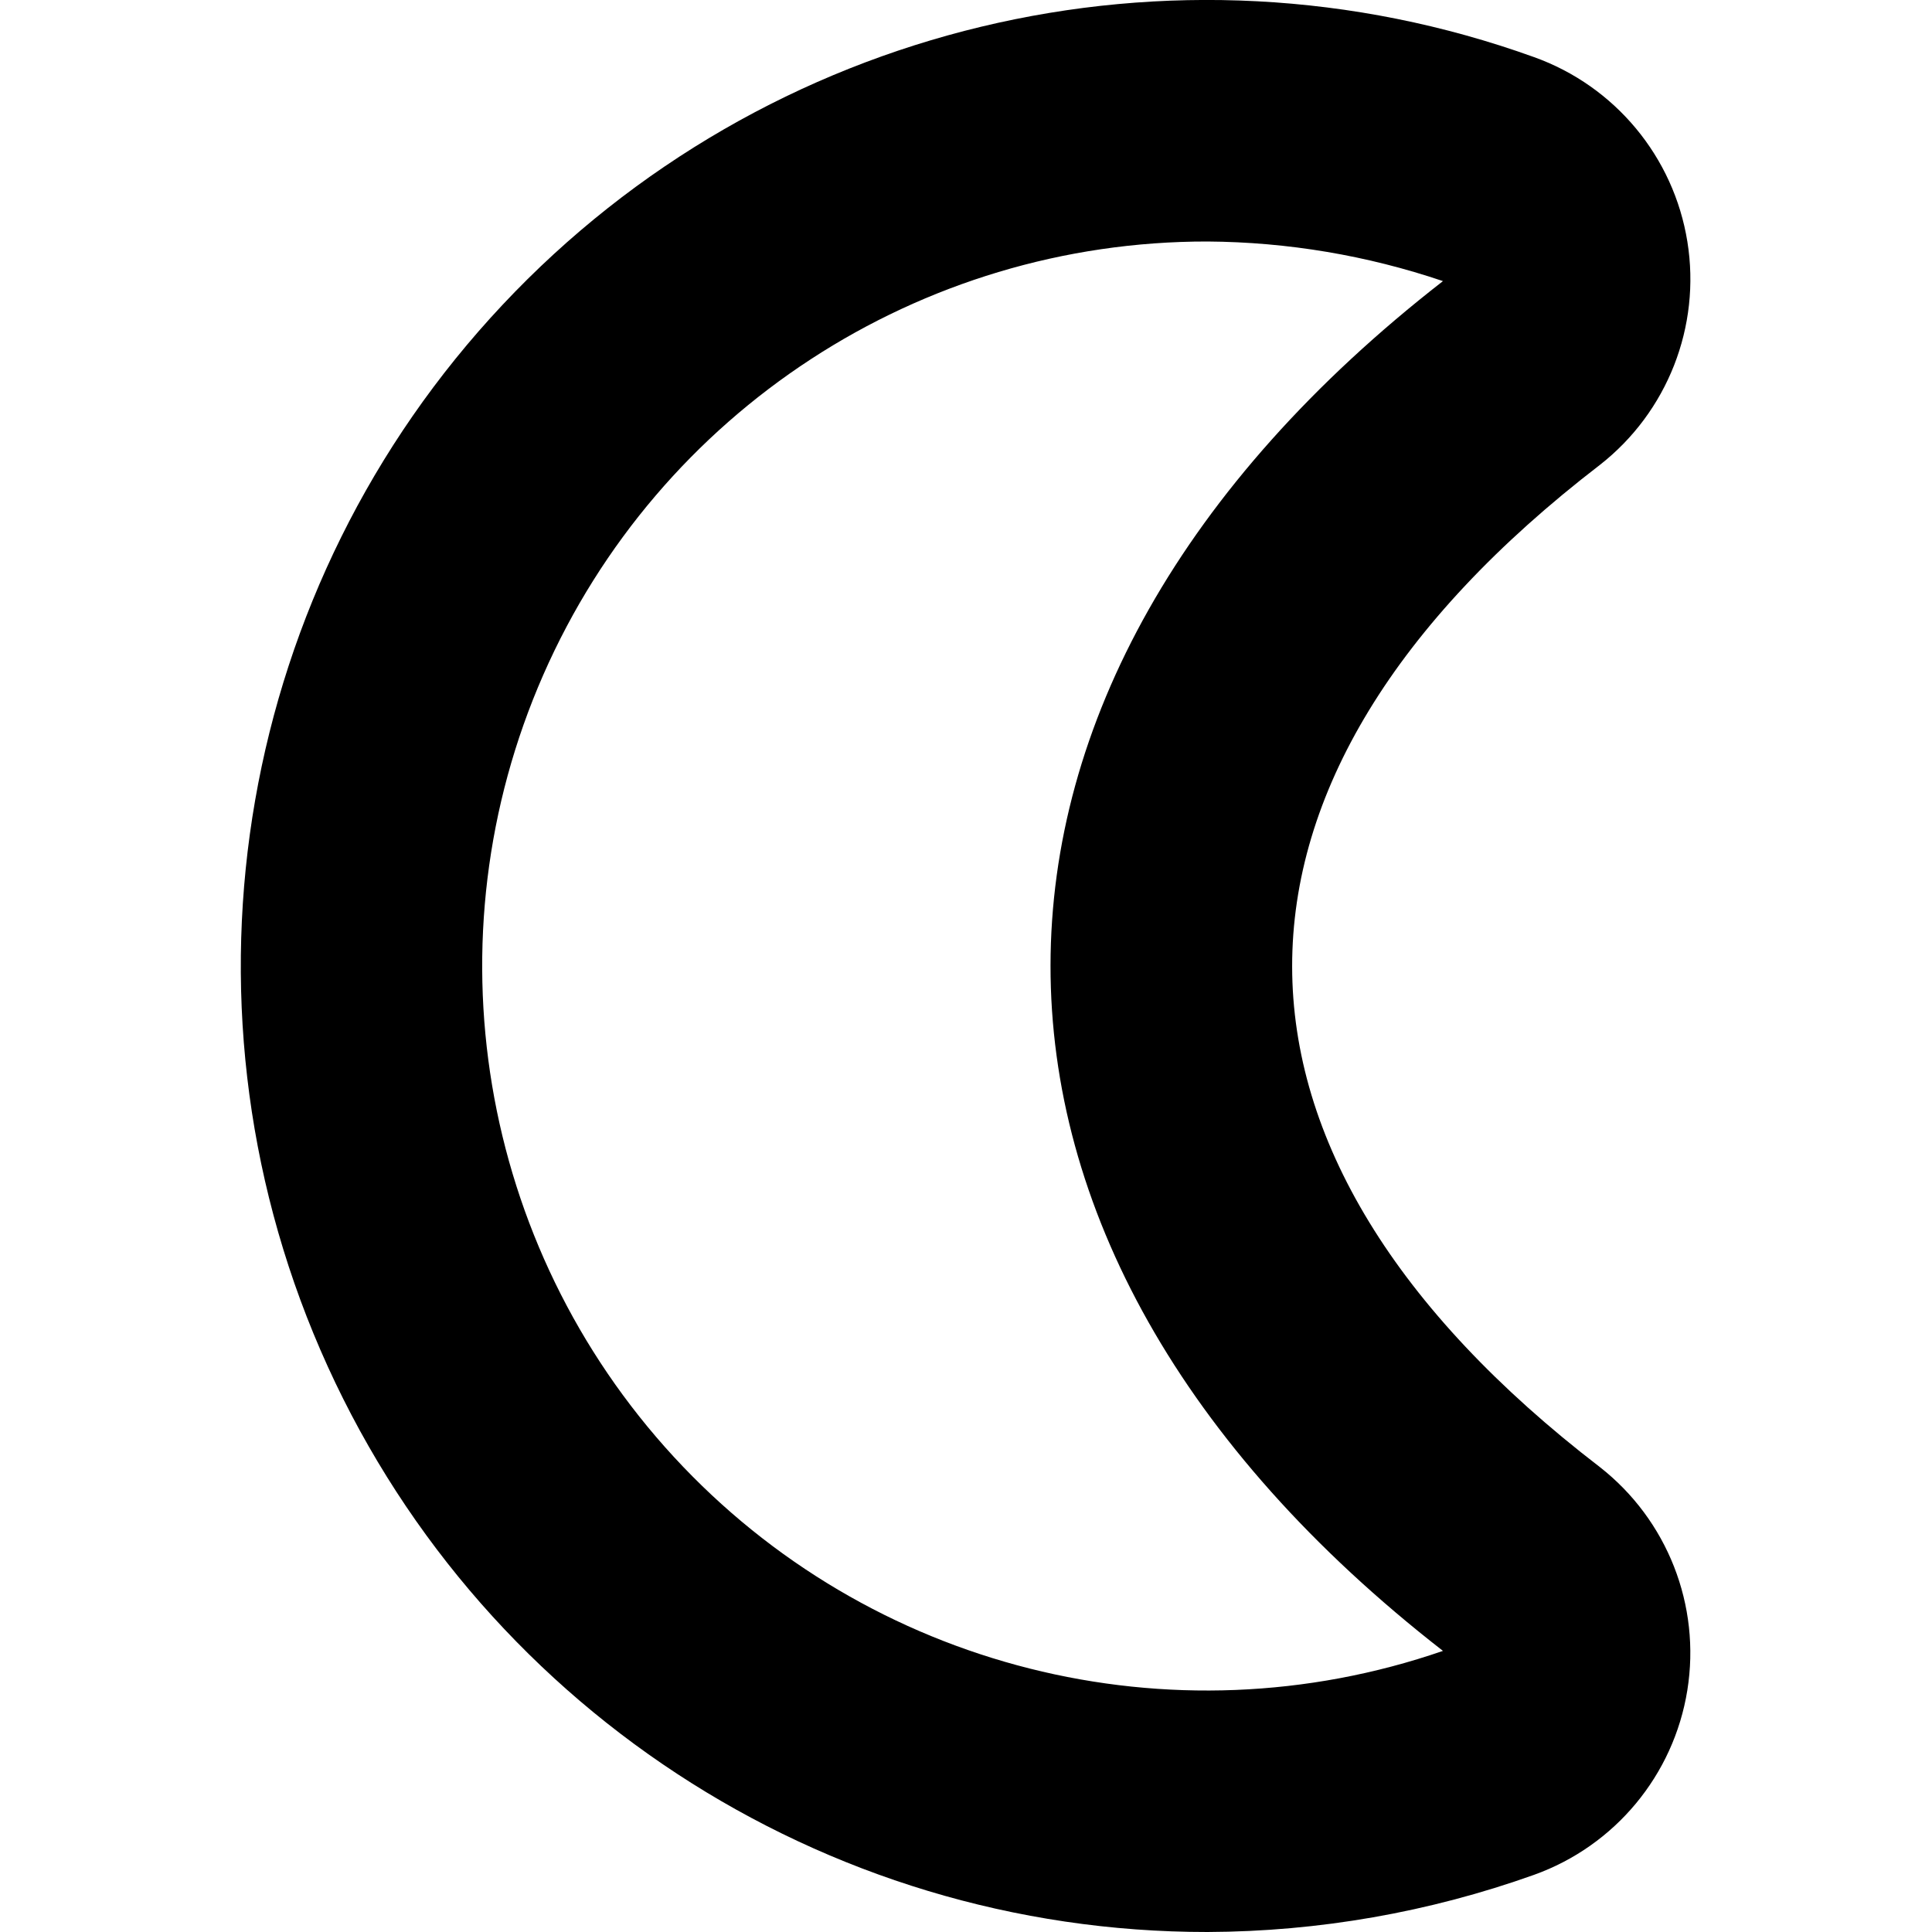
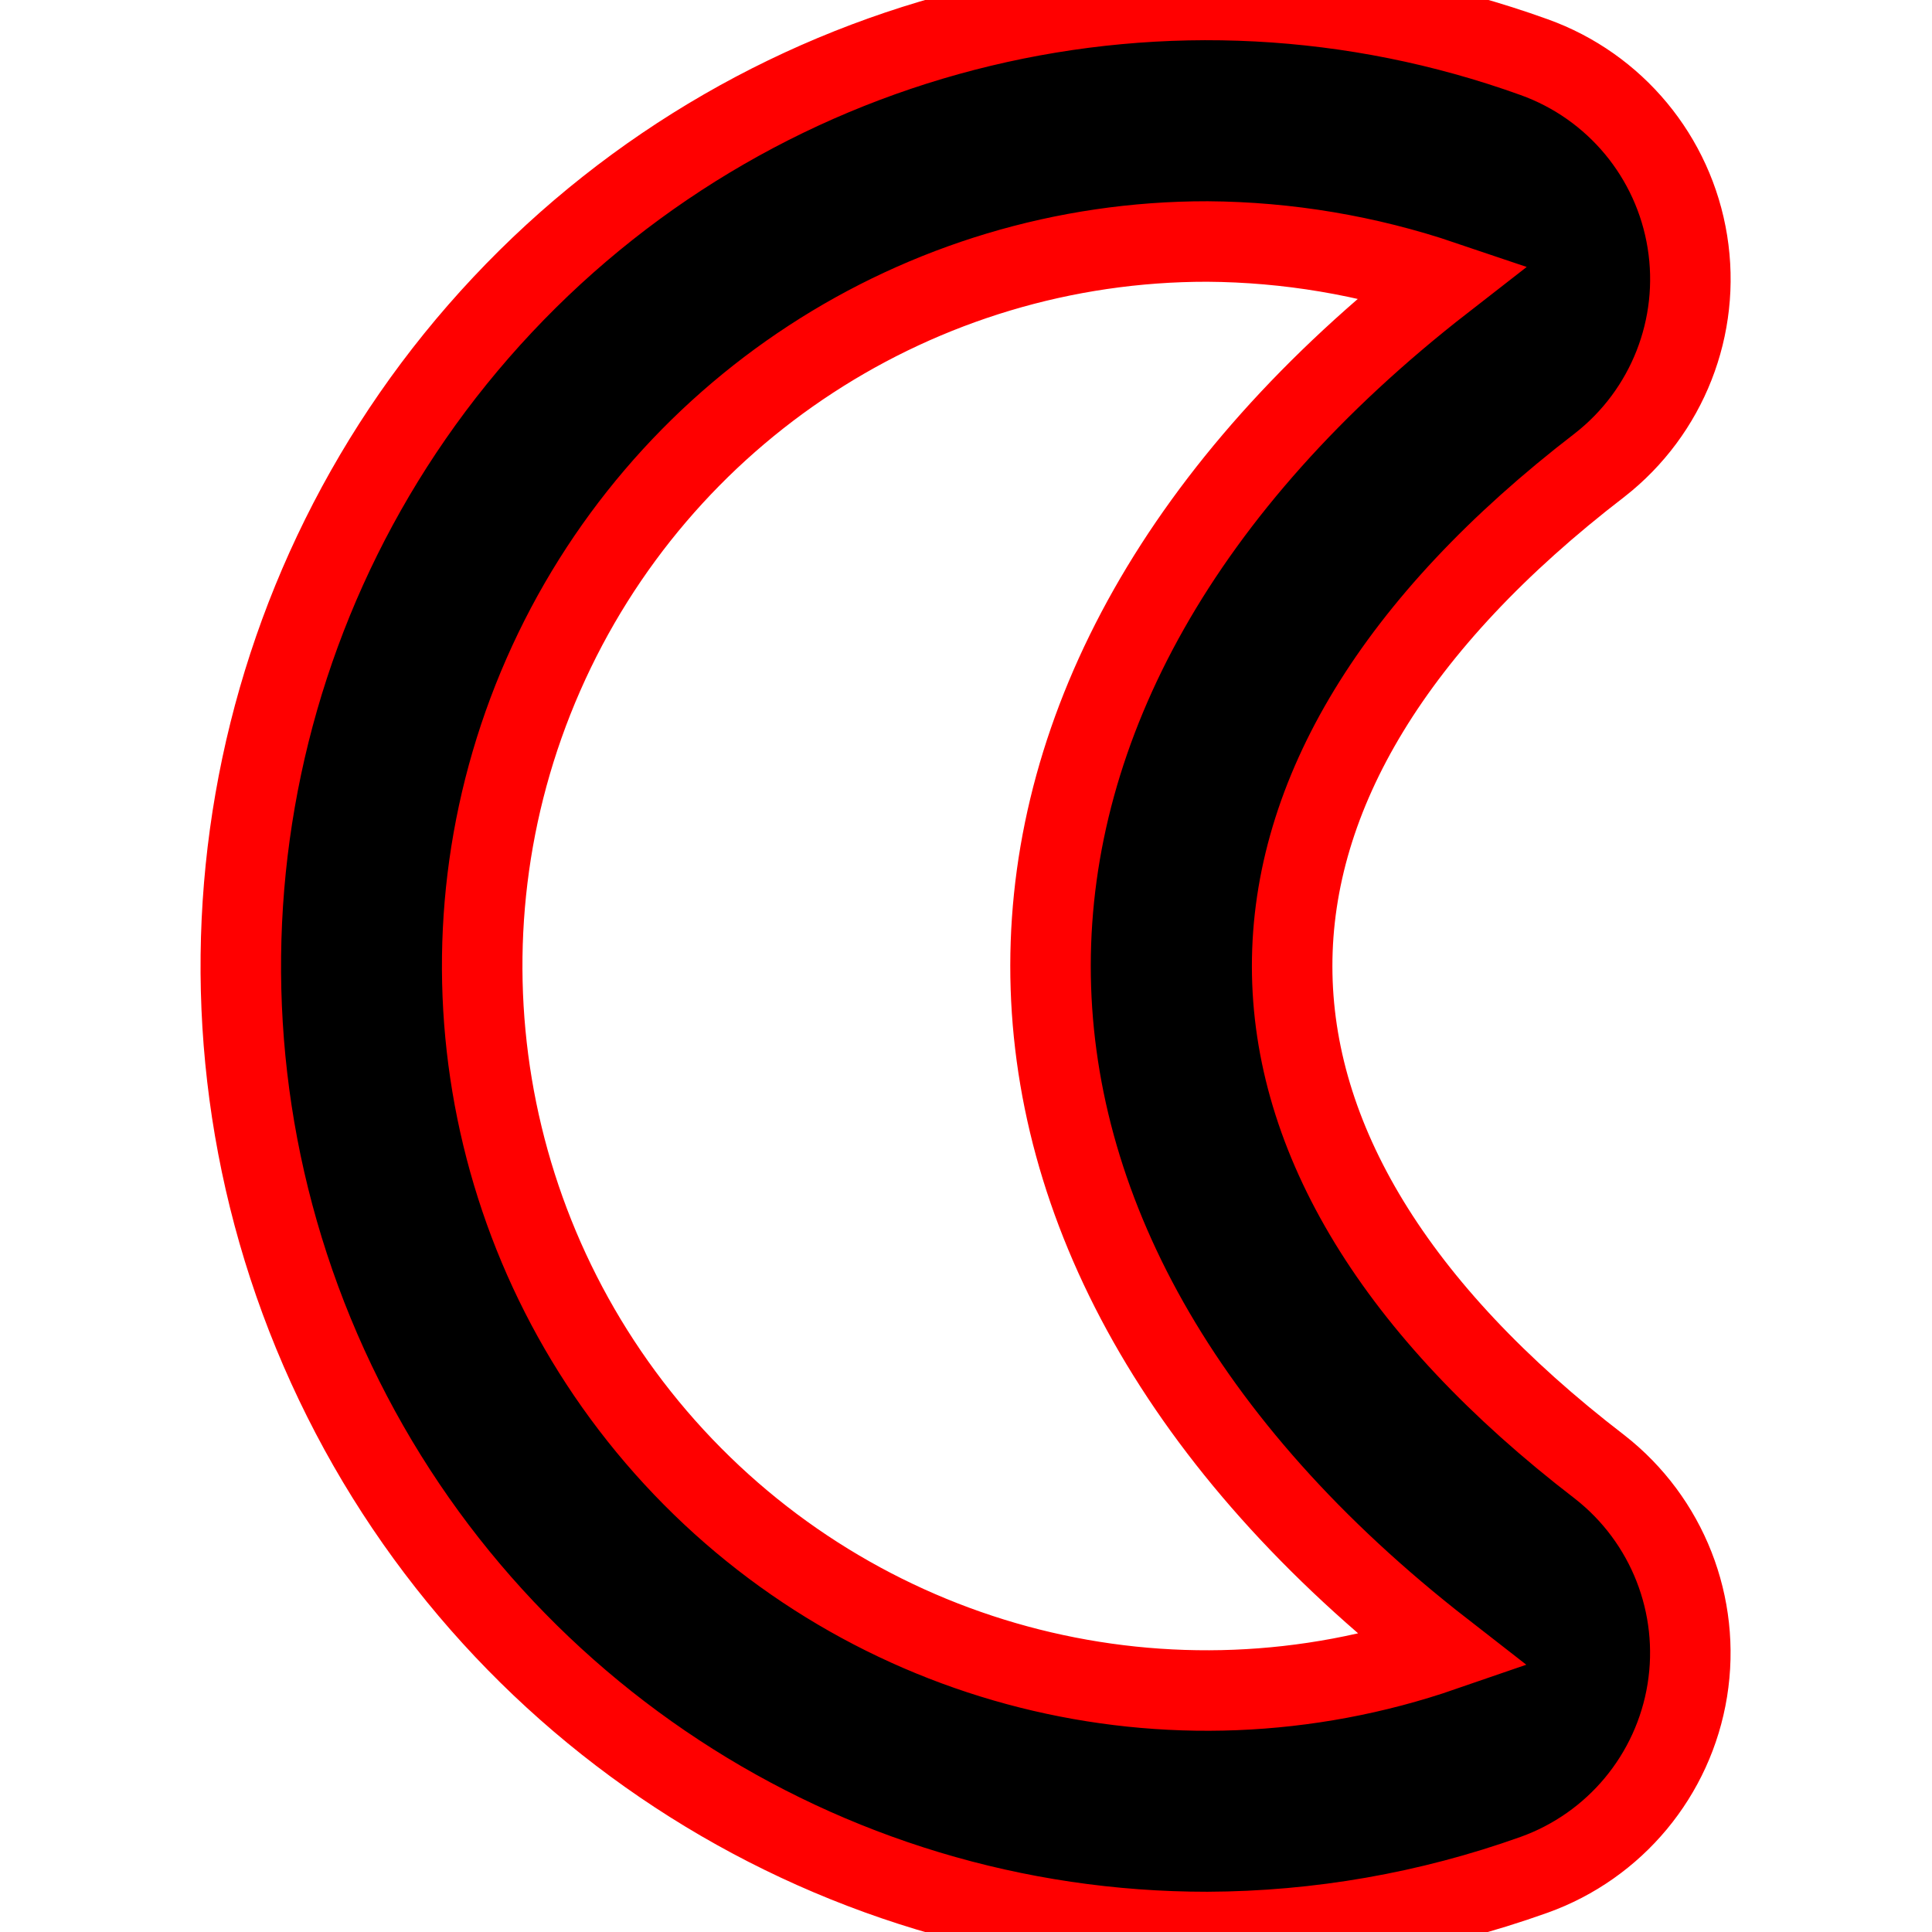
- <svg xmlns="http://www.w3.org/2000/svg" id="Layer_1" data-name="Layer 1" viewBox="0 0 24 24" width="512" height="512">
+ <svg xmlns="http://www.w3.org/2000/svg" id="Layer_1" data-name="Layer 1" viewBox="0 0 24 24" width="512" height="512" stroke="#ff0000">
  <path d="M15,24A12,12,0,1,1,19.058.71a2.93,2.93,0,0,1,.814,5.067c-5.1,3.92-5.088,8.539,0,12.446a2.93,2.93,0,0,1-.816,5.067A12.2,12.2,0,0,1,15,24ZM15,3a9,9,0,1,0,2.925,17.508c-6.511-5.065-6.489-11.969,0-17.016A9.322,9.322,0,0,0,15,3Z" />
</svg>
